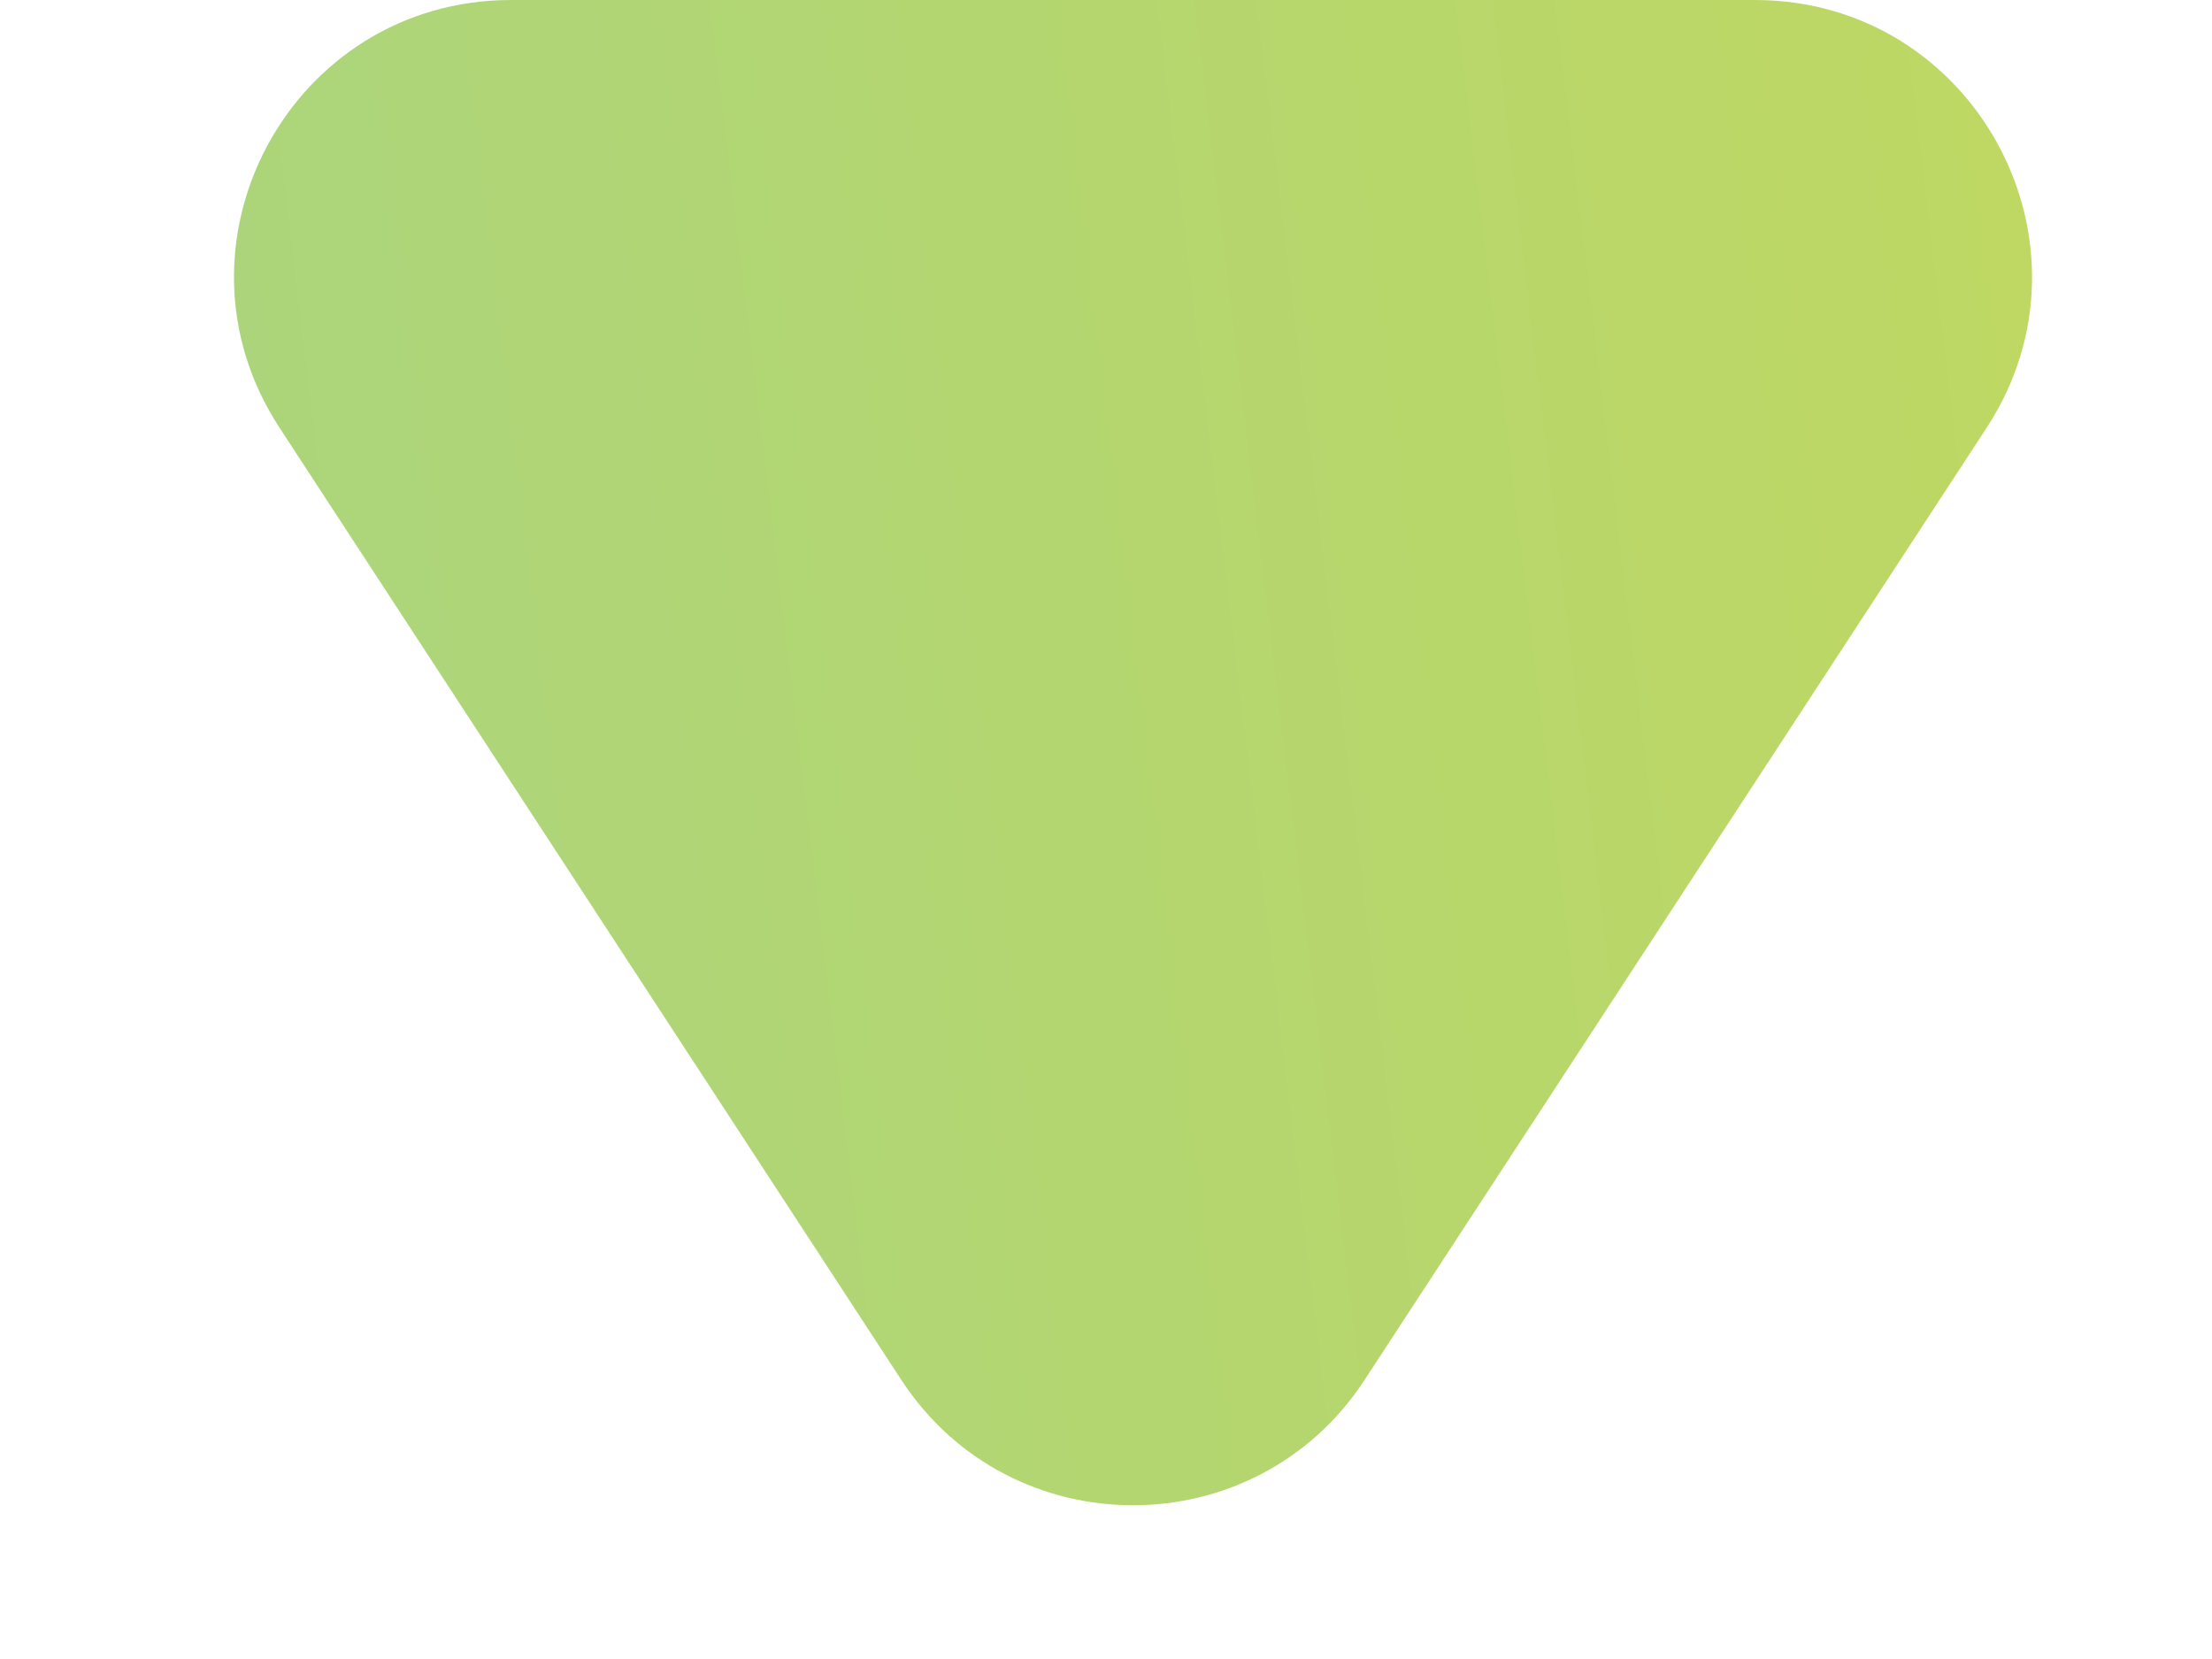
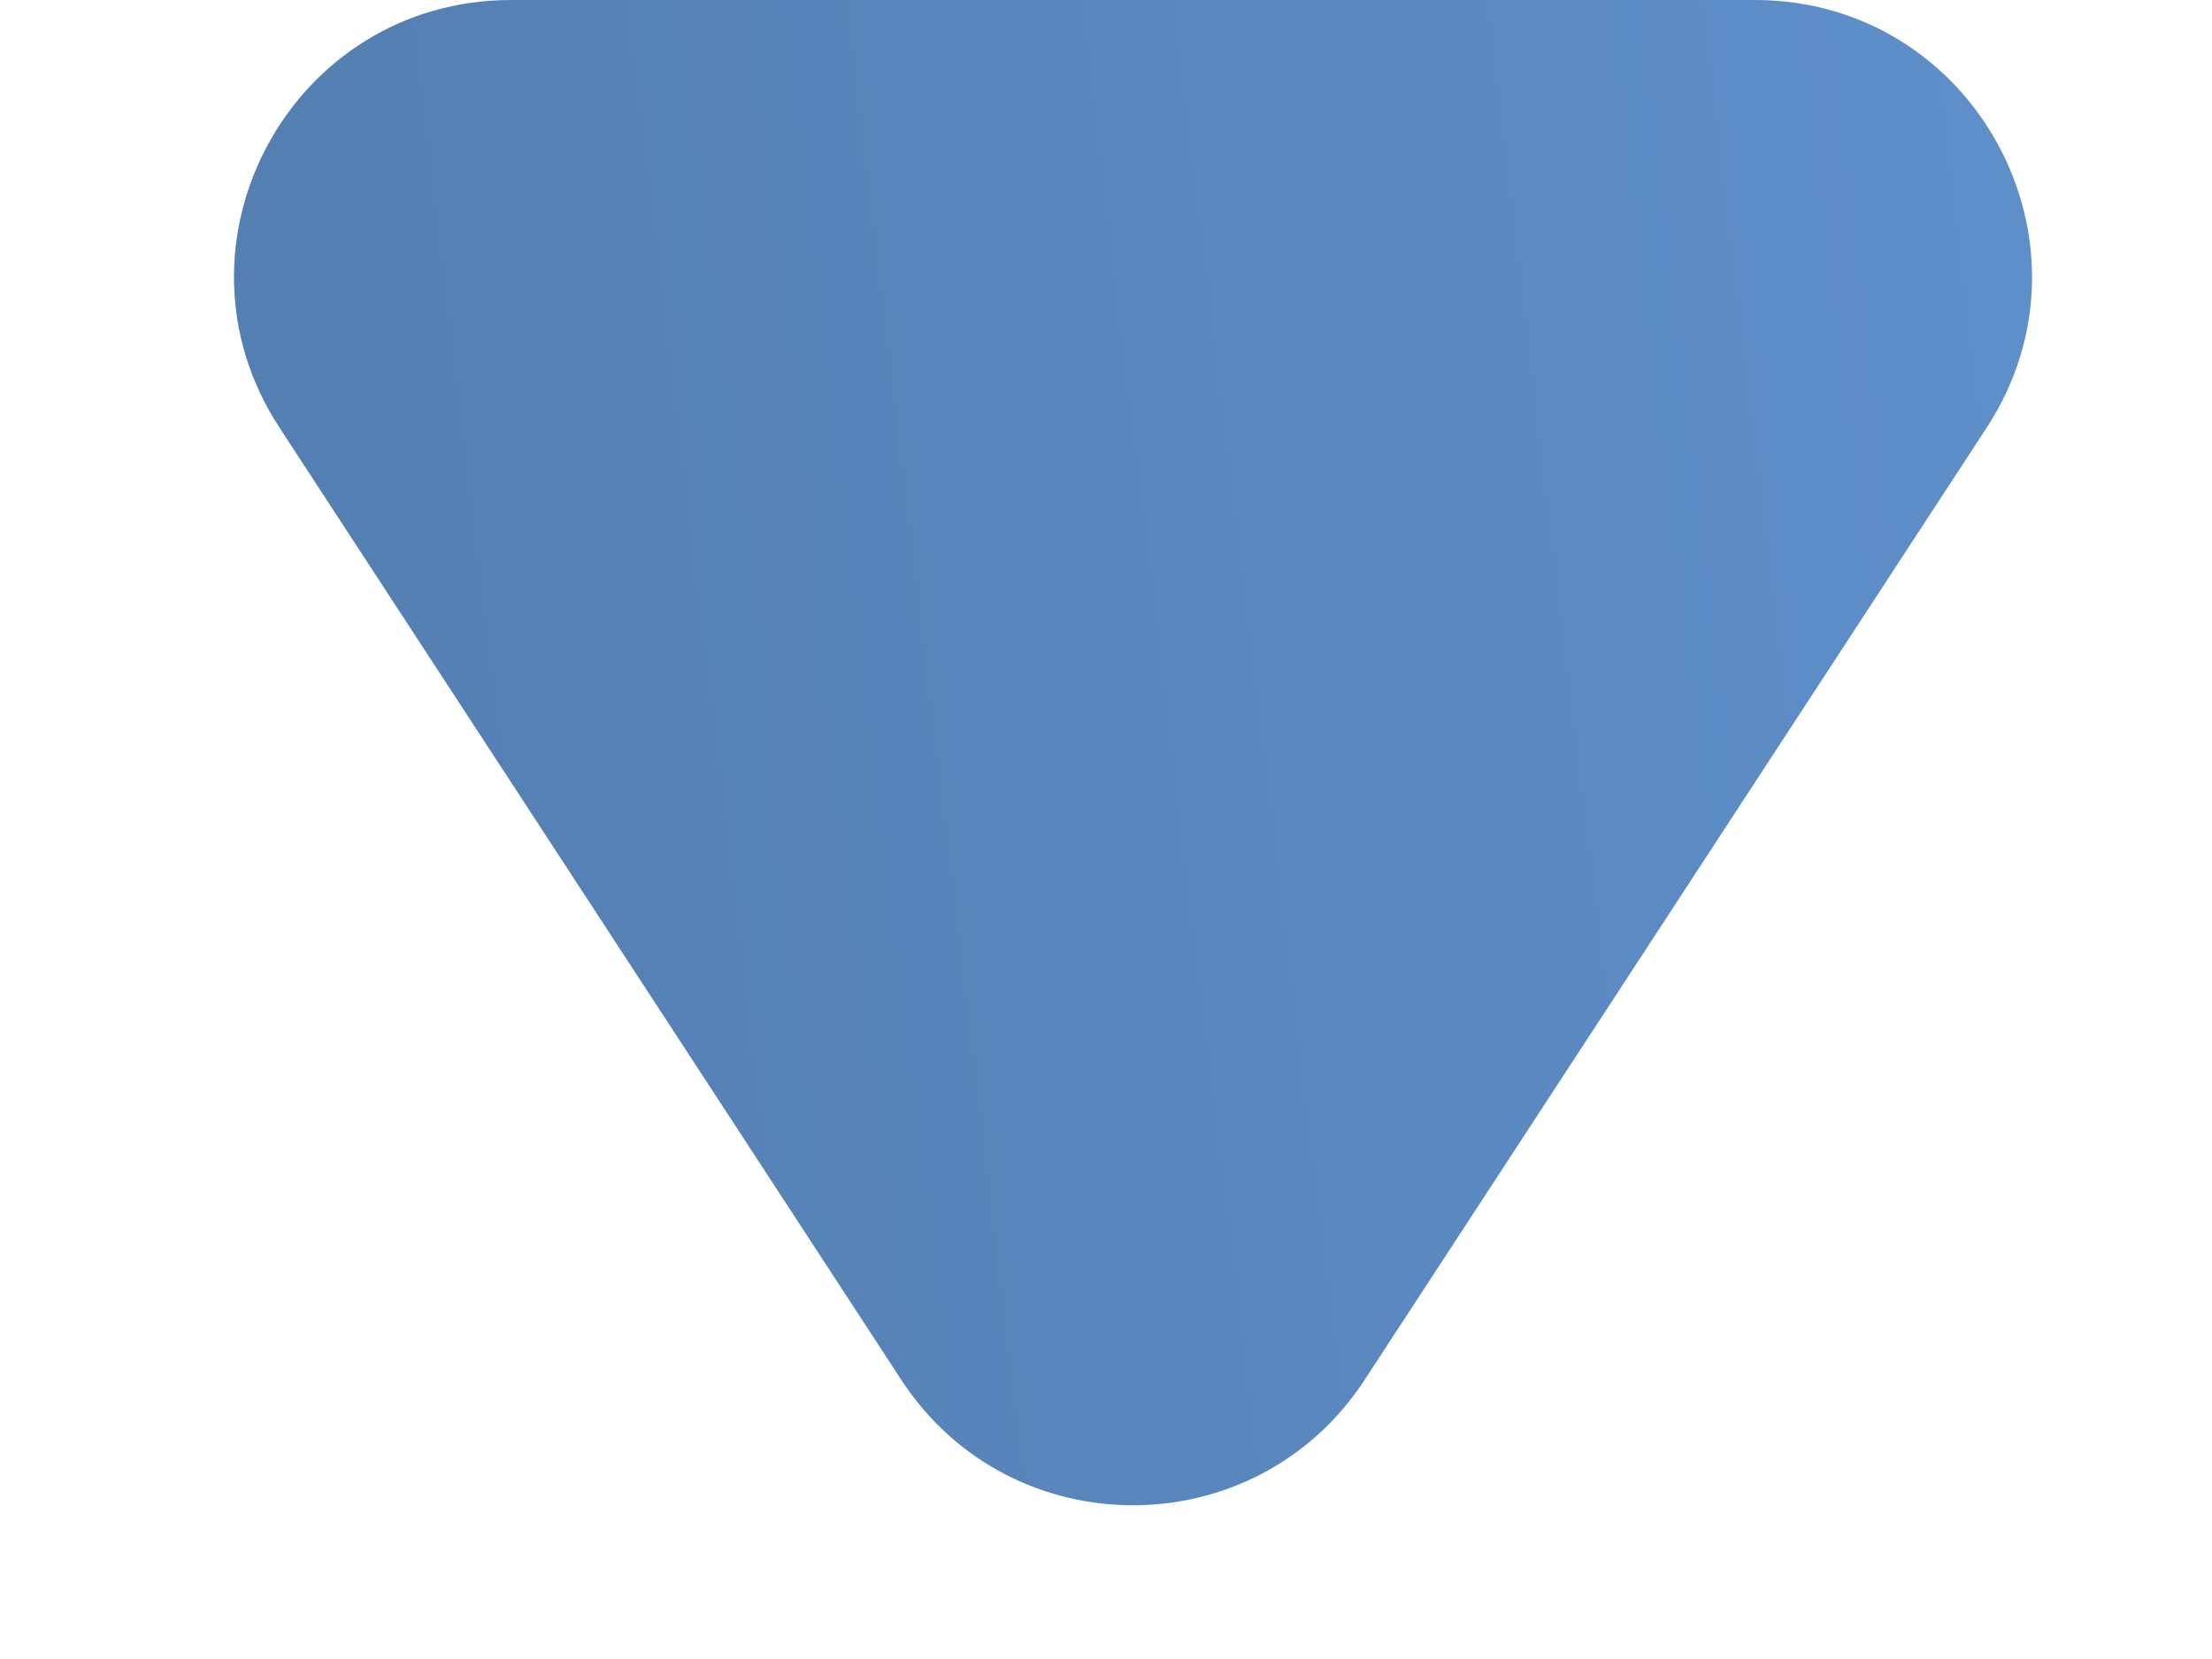
<svg xmlns="http://www.w3.org/2000/svg" width="8" height="6" viewBox="0 0 8 6" fill="none">
  <path d="M3.26 4.991C3.655 5.595 4.54 5.595 4.935 4.991L7.185 1.547C7.619 0.882 7.142 4.19617e-05 6.347 4.19617e-05H1.848C1.053 4.19617e-05 0.576 0.882 1.011 1.547L3.26 4.991Z" fill="url(#paint0_linear_18_1343)" />
  <defs>
    <linearGradient id="paint0_linear_18_1343" x1="0" y1="6.272" x2="8.594" y2="5.239" gradientUnits="userSpaceOnUse">
-       <stop offset="0.009" stop-color="#A8D480" />
-       <stop offset="1" stop-color="#C0D860" />
+       <stop offset="0.009" stop-color="#517BAD" />
+       <stop offset="1" stop-color="#6091cc" />
    </linearGradient>
  </defs>
</svg>
